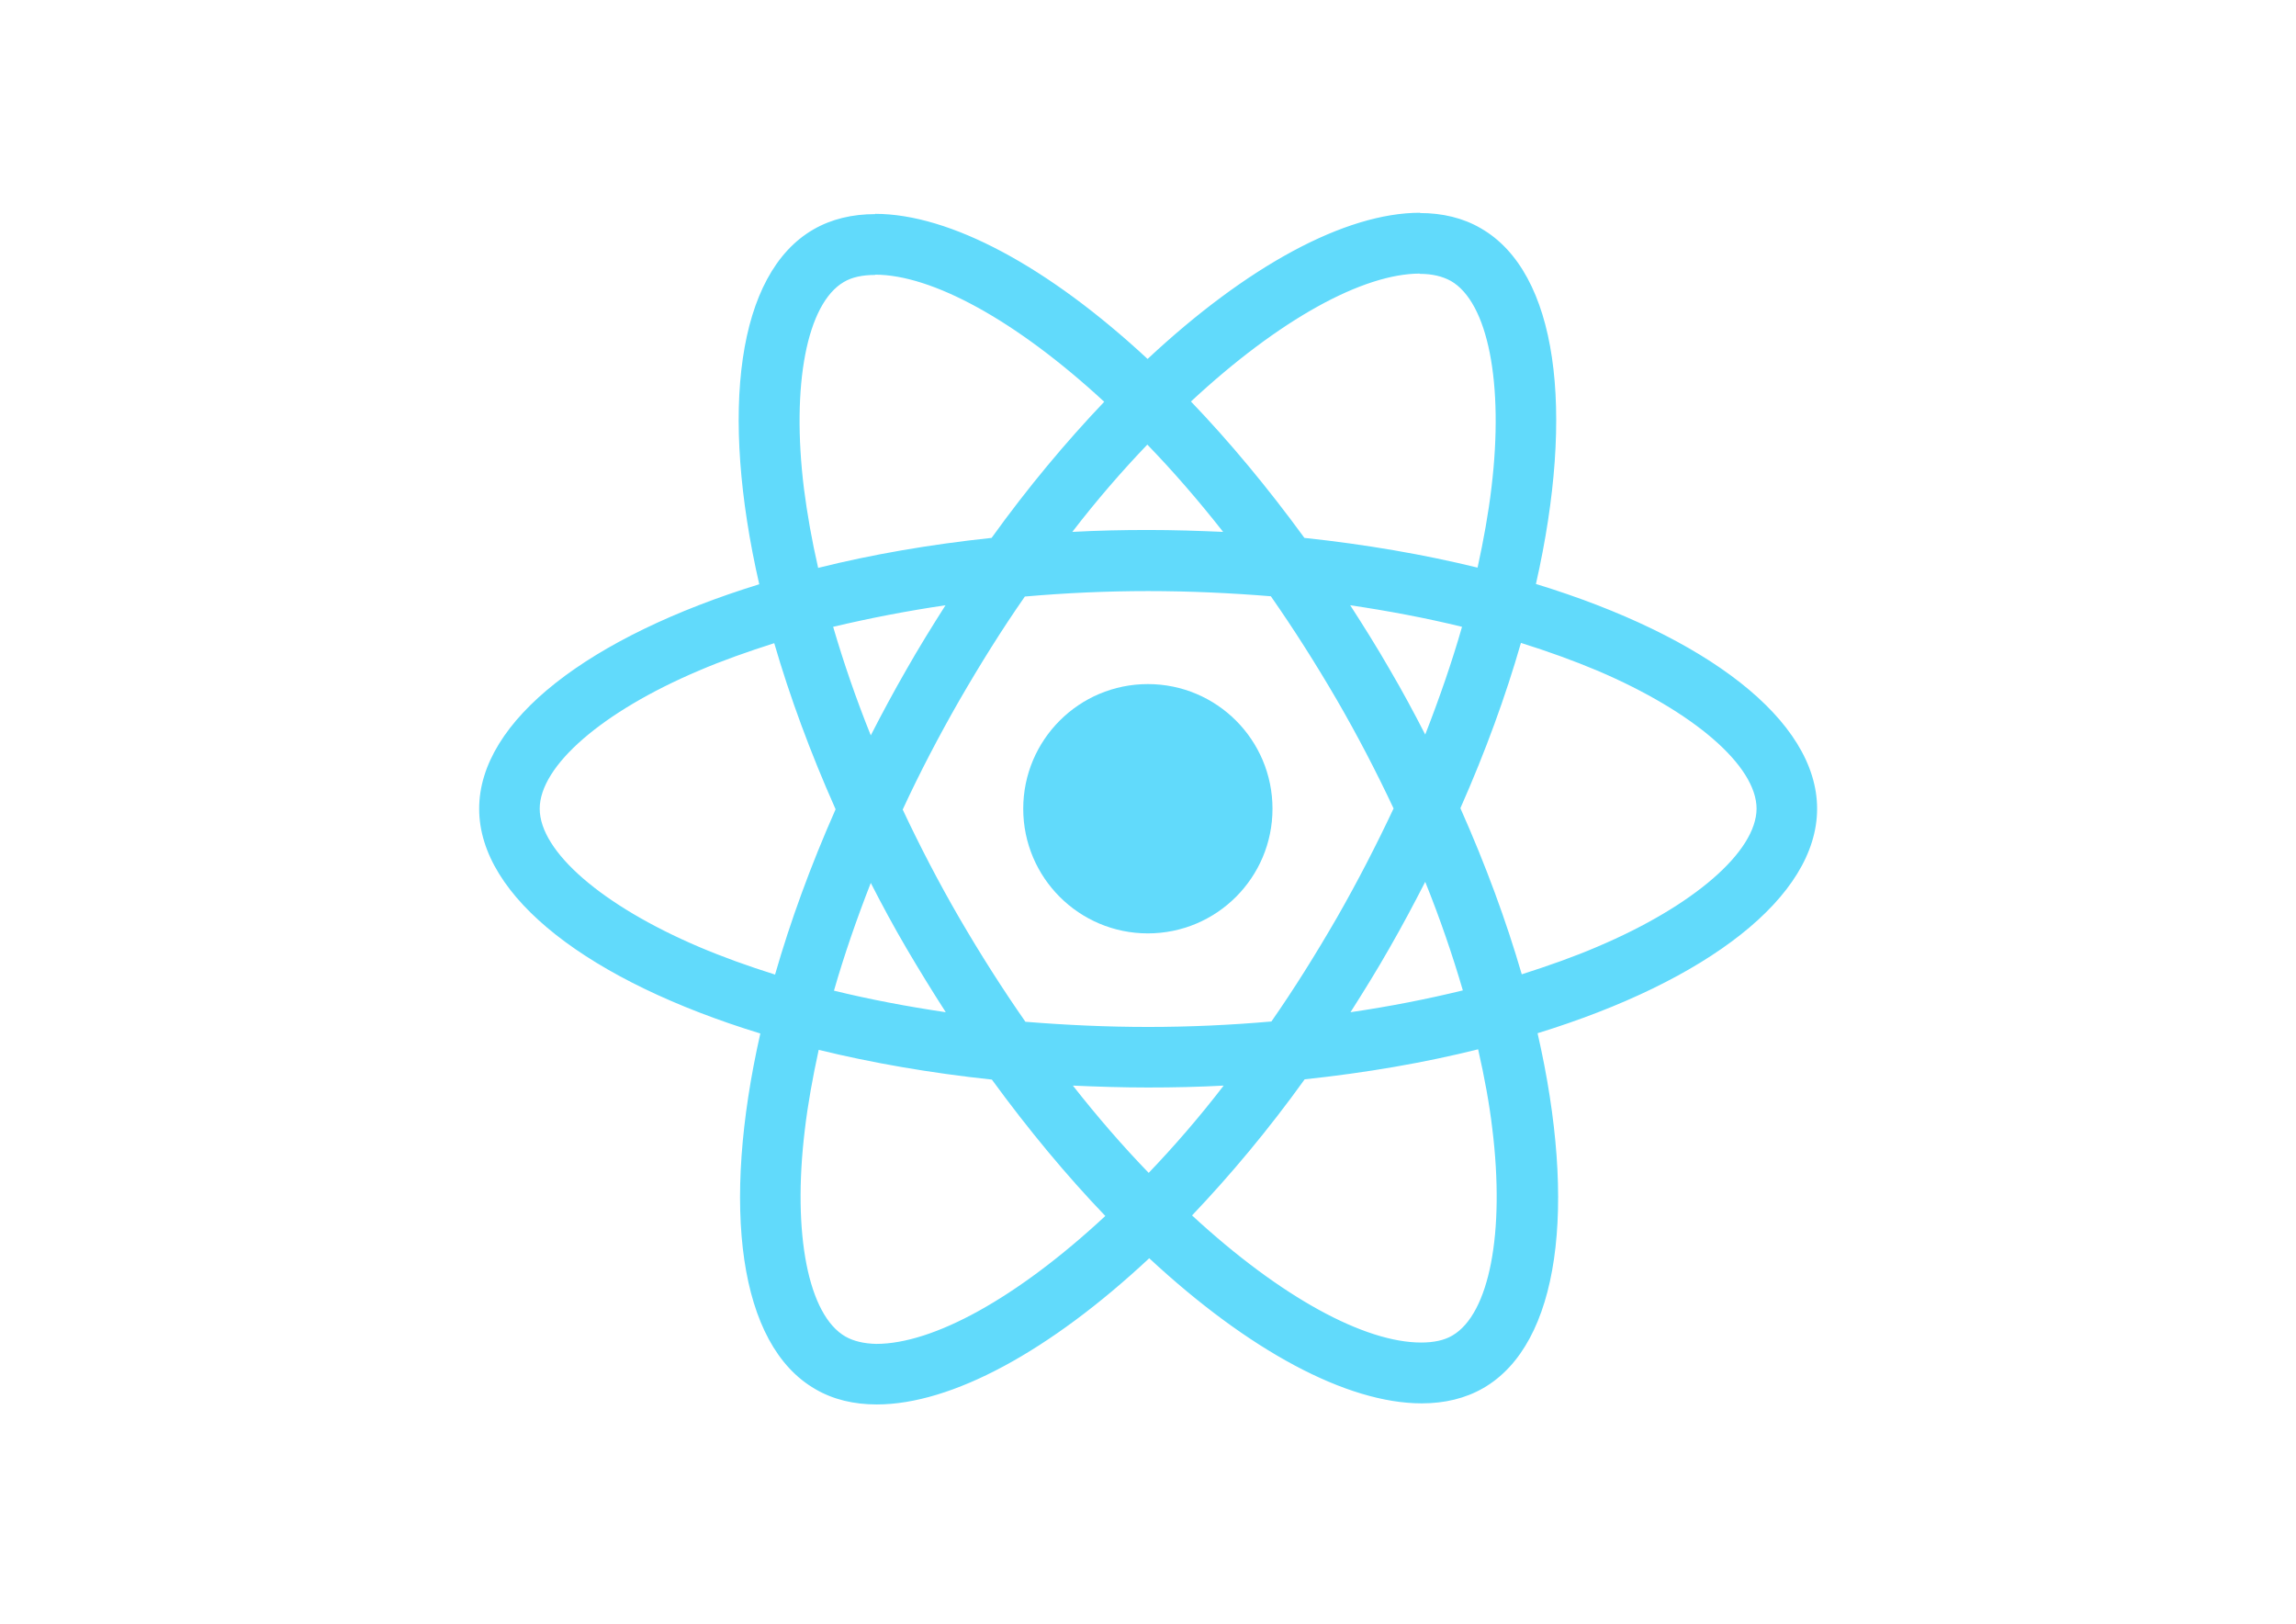
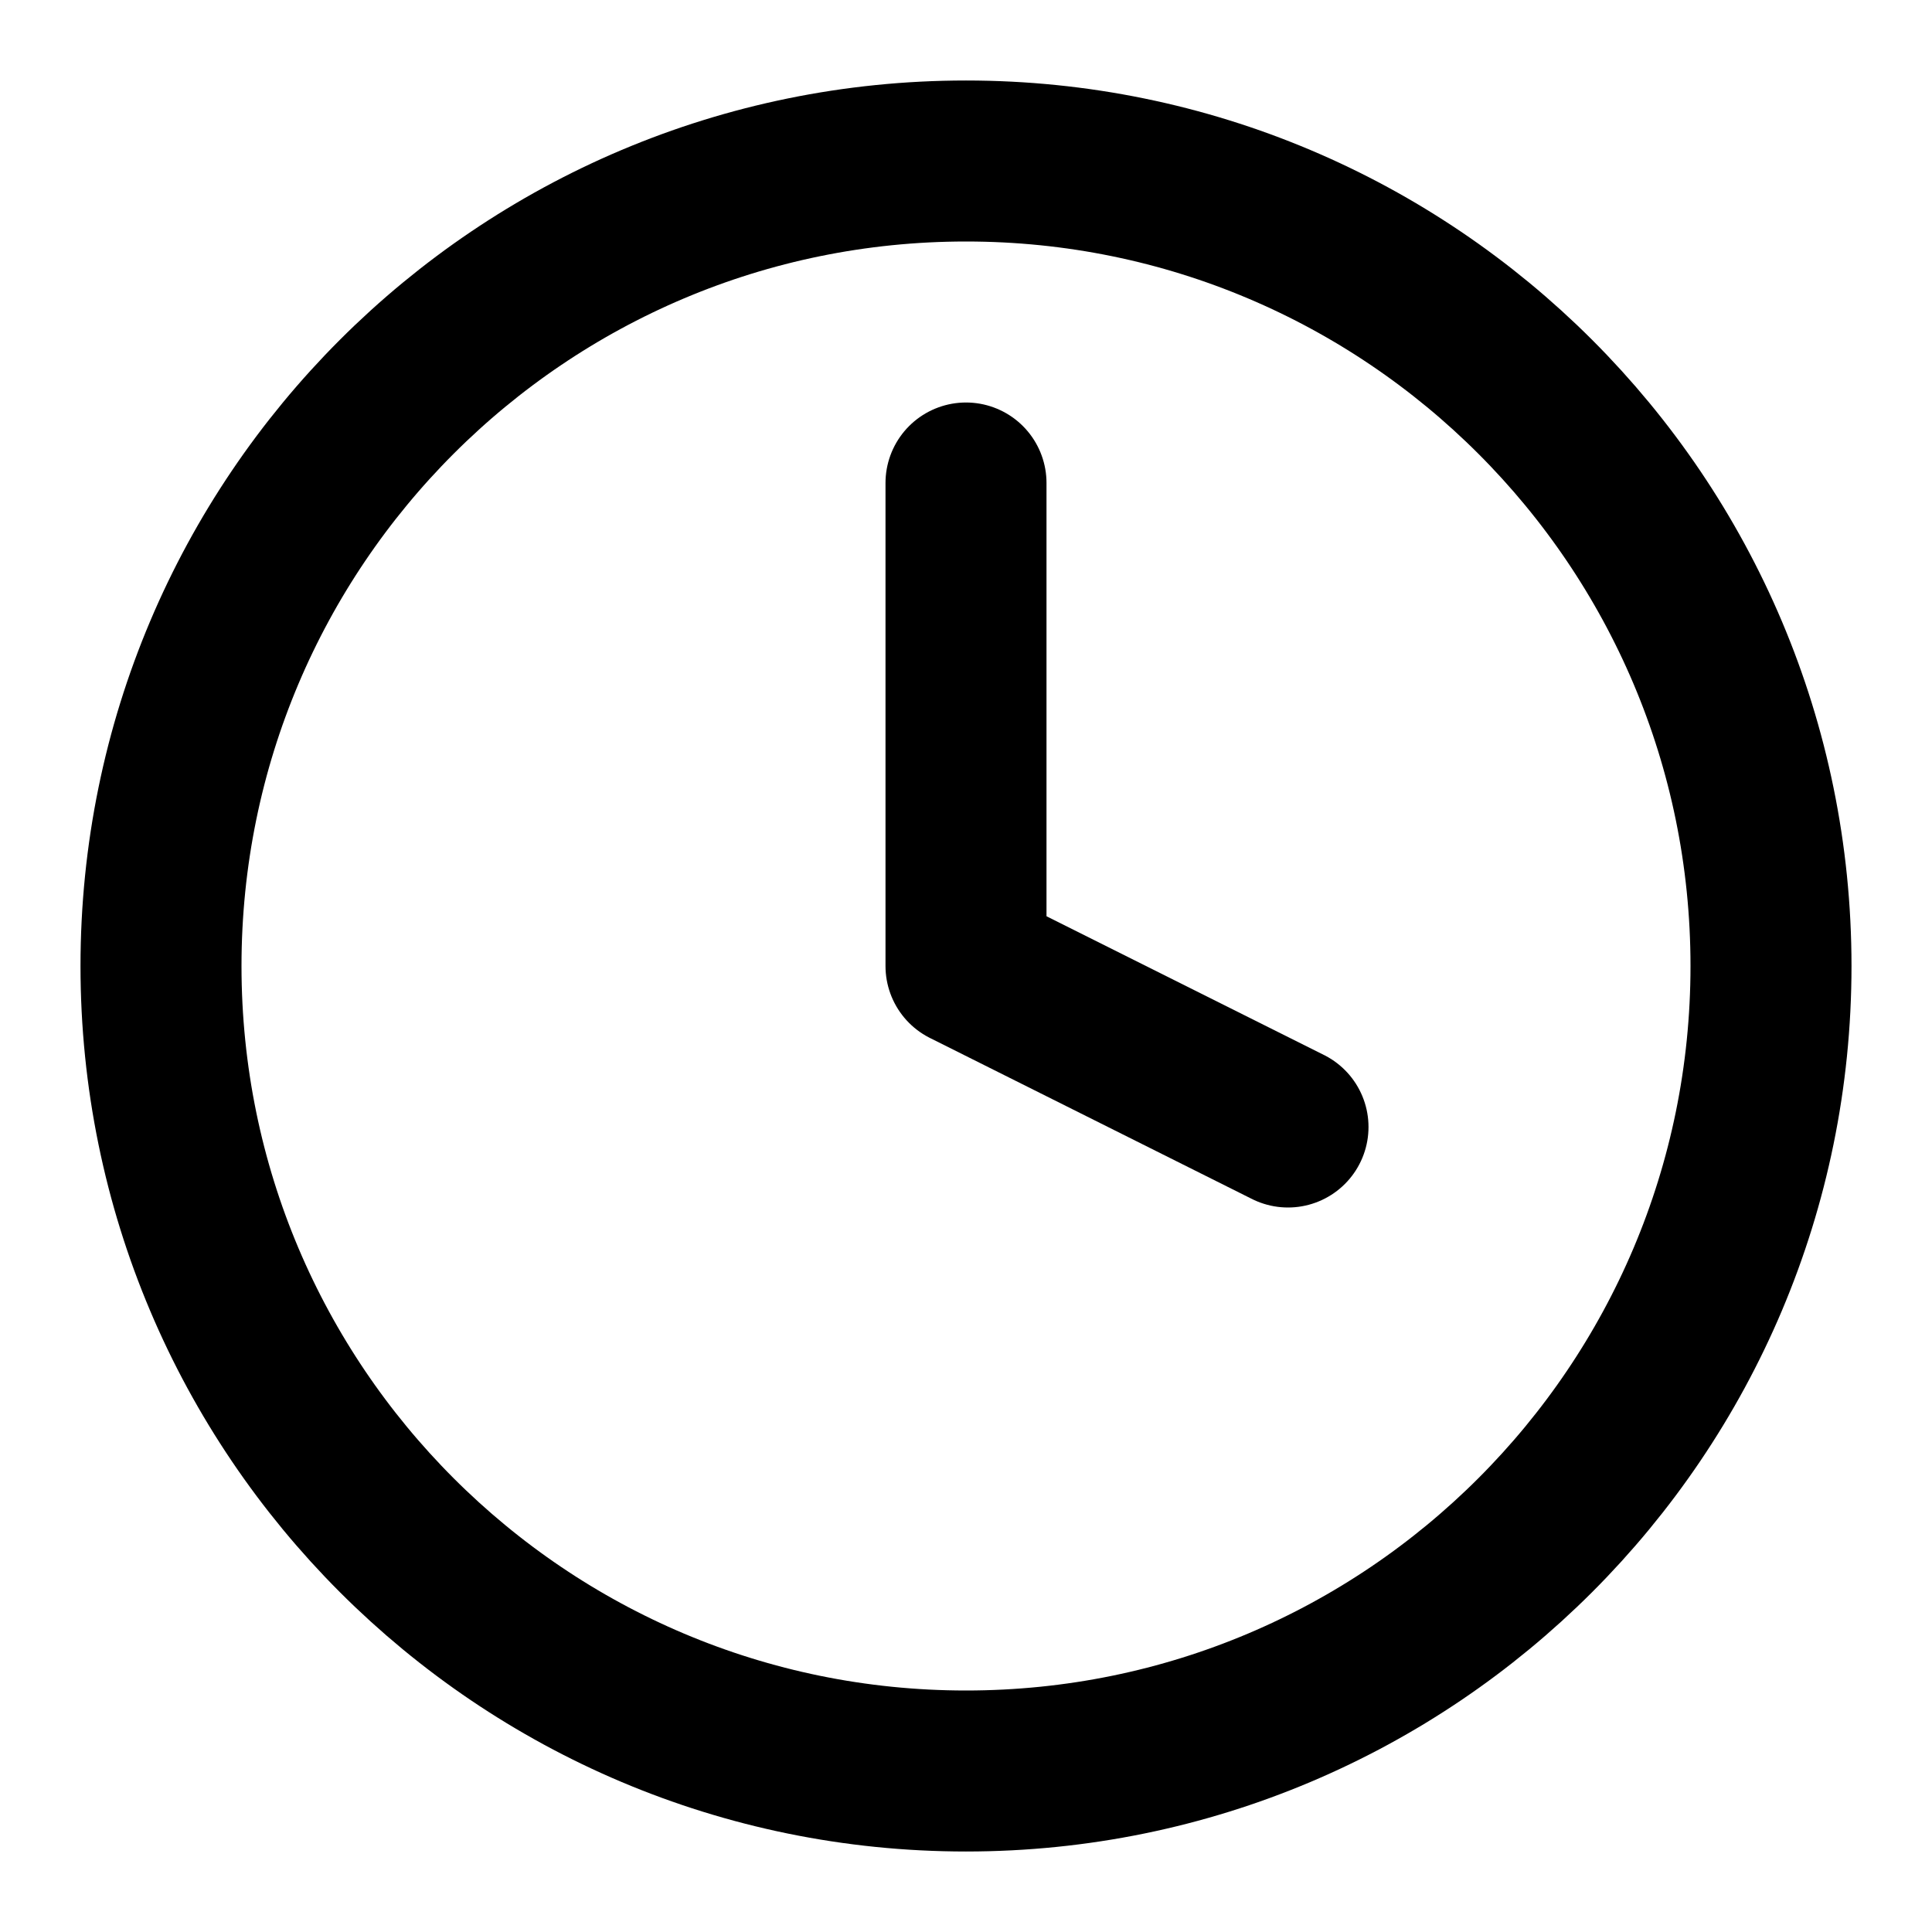
- <svg xmlns="http://www.w3.org/2000/svg" viewBox="0 0 841.9 595.3">
-   <g fill="#61DAFB">
-     <path d="M666.3 296.5c0-32.5-40.7-63.3-103.1-82.4 14.4-63.6 8-114.2-20.2-130.4-6.5-3.8-14.1-5.6-22.4-5.6v22.3c4.6 0 8.3.9 11.4 2.6 13.6 7.8 19.5 37.5 14.9 75.7-1.1 9.4-2.9 19.3-5.1 29.4-19.6-4.8-41-8.5-63.5-10.9-13.5-18.5-27.5-35.3-41.6-50 32.6-30.3 63.2-46.9 84-46.9V78c-27.5 0-63.5 19.6-99.9 53.6-36.4-33.8-72.4-53.2-99.9-53.2v22.3c20.7 0 51.4 16.5 84 46.6-14 14.7-28 31.4-41.3 49.9-22.6 2.4-44 6.1-63.6 11-2.3-10-4-19.7-5.2-29-4.7-38.2 1.1-67.9 14.6-75.8 3-1.8 6.9-2.6 11.5-2.6V78.5c-8.4 0-16 1.8-22.6 5.6-28.1 16.2-34.4 66.7-19.9 130.1-62.2 19.2-102.7 49.9-102.7 82.3 0 32.5 40.7 63.3 103.1 82.4-14.4 63.6-8 114.2 20.2 130.4 6.5 3.8 14.1 5.6 22.5 5.6 27.5 0 63.5-19.6 99.9-53.6 36.4 33.8 72.4 53.2 99.9 53.2 8.4 0 16-1.8 22.6-5.6 28.1-16.2 34.4-66.7 19.9-130.1 62-19.1 102.5-49.9 102.5-82.3zm-130.2-66.7c-3.7 12.9-8.3 26.2-13.5 39.5-4.1-8-8.4-16-13.1-24-4.6-8-9.5-15.8-14.4-23.4 14.2 2.1 27.9 4.7 41 7.9zm-45.8 106.5c-7.8 13.5-15.8 26.3-24.1 38.2-14.9 1.3-30 2-45.2 2-15.1 0-30.2-.7-45-1.9-8.3-11.9-16.4-24.6-24.2-38-7.6-13.1-14.5-26.4-20.8-39.8 6.2-13.4 13.2-26.8 20.7-39.9 7.8-13.5 15.8-26.3 24.1-38.2 14.9-1.3 30-2 45.2-2 15.1 0 30.2.7 45 1.9 8.3 11.9 16.4 24.6 24.2 38 7.6 13.1 14.5 26.4 20.8 39.8-6.3 13.4-13.2 26.8-20.7 39.9zm32.3-13c5.4 13.4 10 26.8 13.8 39.8-13.1 3.2-26.9 5.9-41.2 8 4.9-7.7 9.8-15.6 14.4-23.7 4.6-8 8.9-16.1 13-24.1zM421.2 430c-9.3-9.6-18.6-20.3-27.8-32 9 .4 18.2.7 27.5.7 9.4 0 18.7-.2 27.8-.7-9 11.7-18.3 22.4-27.5 32zm-74.4-58.9c-14.2-2.1-27.9-4.7-41-7.9 3.7-12.9 8.3-26.2 13.5-39.5 4.1 8 8.4 16 13.1 24 4.7 8 9.5 15.8 14.4 23.4zM420.7 163c9.3 9.6 18.6 20.3 27.8 32-9-.4-18.2-.7-27.5-.7-9.4 0-18.7.2-27.8.7 9-11.7 18.3-22.4 27.5-32zm-74 58.9c-4.9 7.7-9.8 15.6-14.4 23.7-4.6 8-8.9 16-13 24-5.4-13.4-10-26.8-13.8-39.8 13.1-3.1 26.9-5.8 41.2-7.9zm-90.5 125.2c-35.4-15.1-58.3-34.9-58.3-50.6 0-15.7 22.9-35.6 58.3-50.6 8.6-3.7 18-7 27.7-10.1 5.7 19.6 13.2 40 22.5 60.9-9.2 20.8-16.6 41.1-22.2 60.6-9.9-3.1-19.3-6.5-28-10.2zM310 490c-13.6-7.8-19.5-37.5-14.9-75.7 1.1-9.4 2.9-19.3 5.1-29.4 19.6 4.8 41 8.5 63.5 10.9 13.5 18.5 27.5 35.3 41.6 50-32.6 30.3-63.2 46.9-84 46.9-4.5-.1-8.3-1-11.3-2.7zm237.2-76.2c4.7 38.2-1.1 67.9-14.6 75.8-3 1.8-6.9 2.6-11.5 2.6-20.7 0-51.4-16.5-84-46.6 14-14.7 28-31.4 41.3-49.9 22.6-2.4 44-6.1 63.6-11 2.3 10.1 4.1 19.8 5.2 29.1zm38.5-66.7c-8.6 3.7-18 7-27.7 10.1-5.7-19.6-13.2-40-22.5-60.9 9.2-20.8 16.6-41.1 22.2-60.6 9.9 3.1 19.3 6.5 28.1 10.2 35.4 15.1 58.3 34.9 58.3 50.6-.1 15.7-23 35.6-58.4 50.6zM320.8 78.4z" />
-     <circle cx="420.9" cy="296.5" r="45.7" />
-     <path d="M520.5 78.1z" />
-   </g>
+ <svg xmlns="http://www.w3.org/2000/svg" width="24" height="24" viewBox="0 0 24 24" fill="none" stroke="currentColor" stroke-width="2" stroke-linecap="round" stroke-linejoin="round" class="feather feather-clock">
+   <circle cx="12" cy="12" r="10" />
+   <polyline points="12 6 12 12 16 14" />
</svg>
